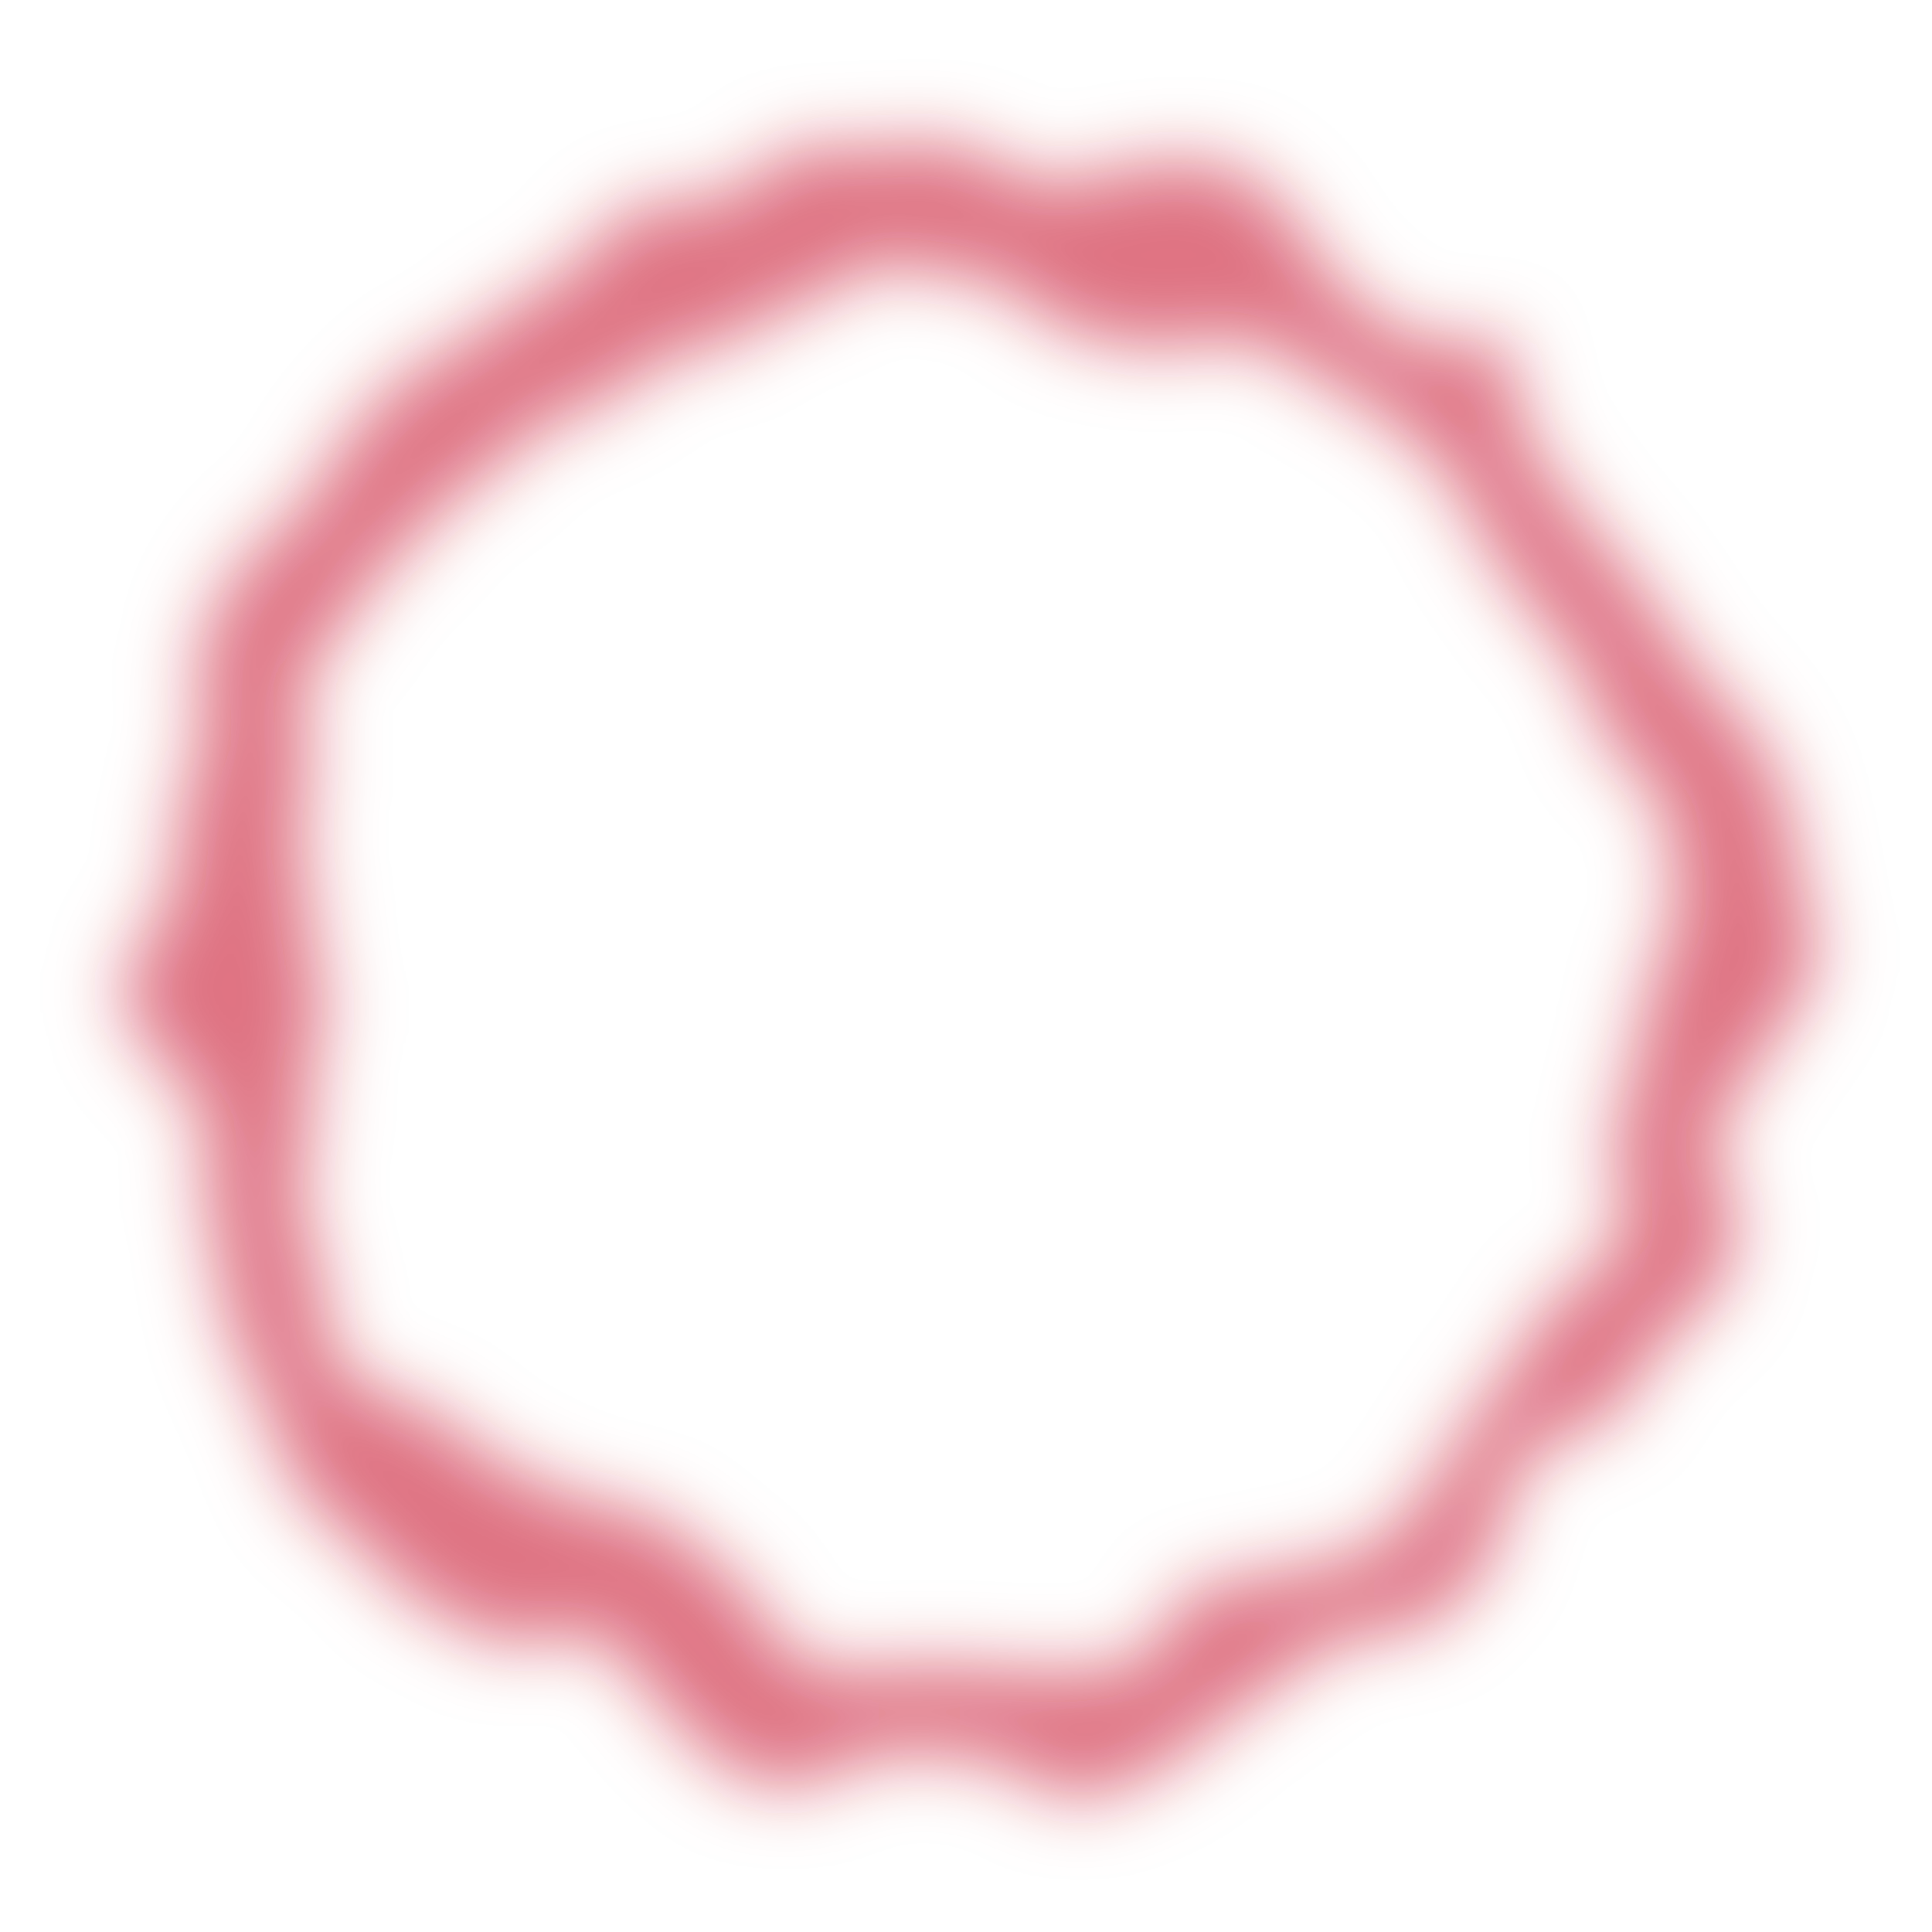
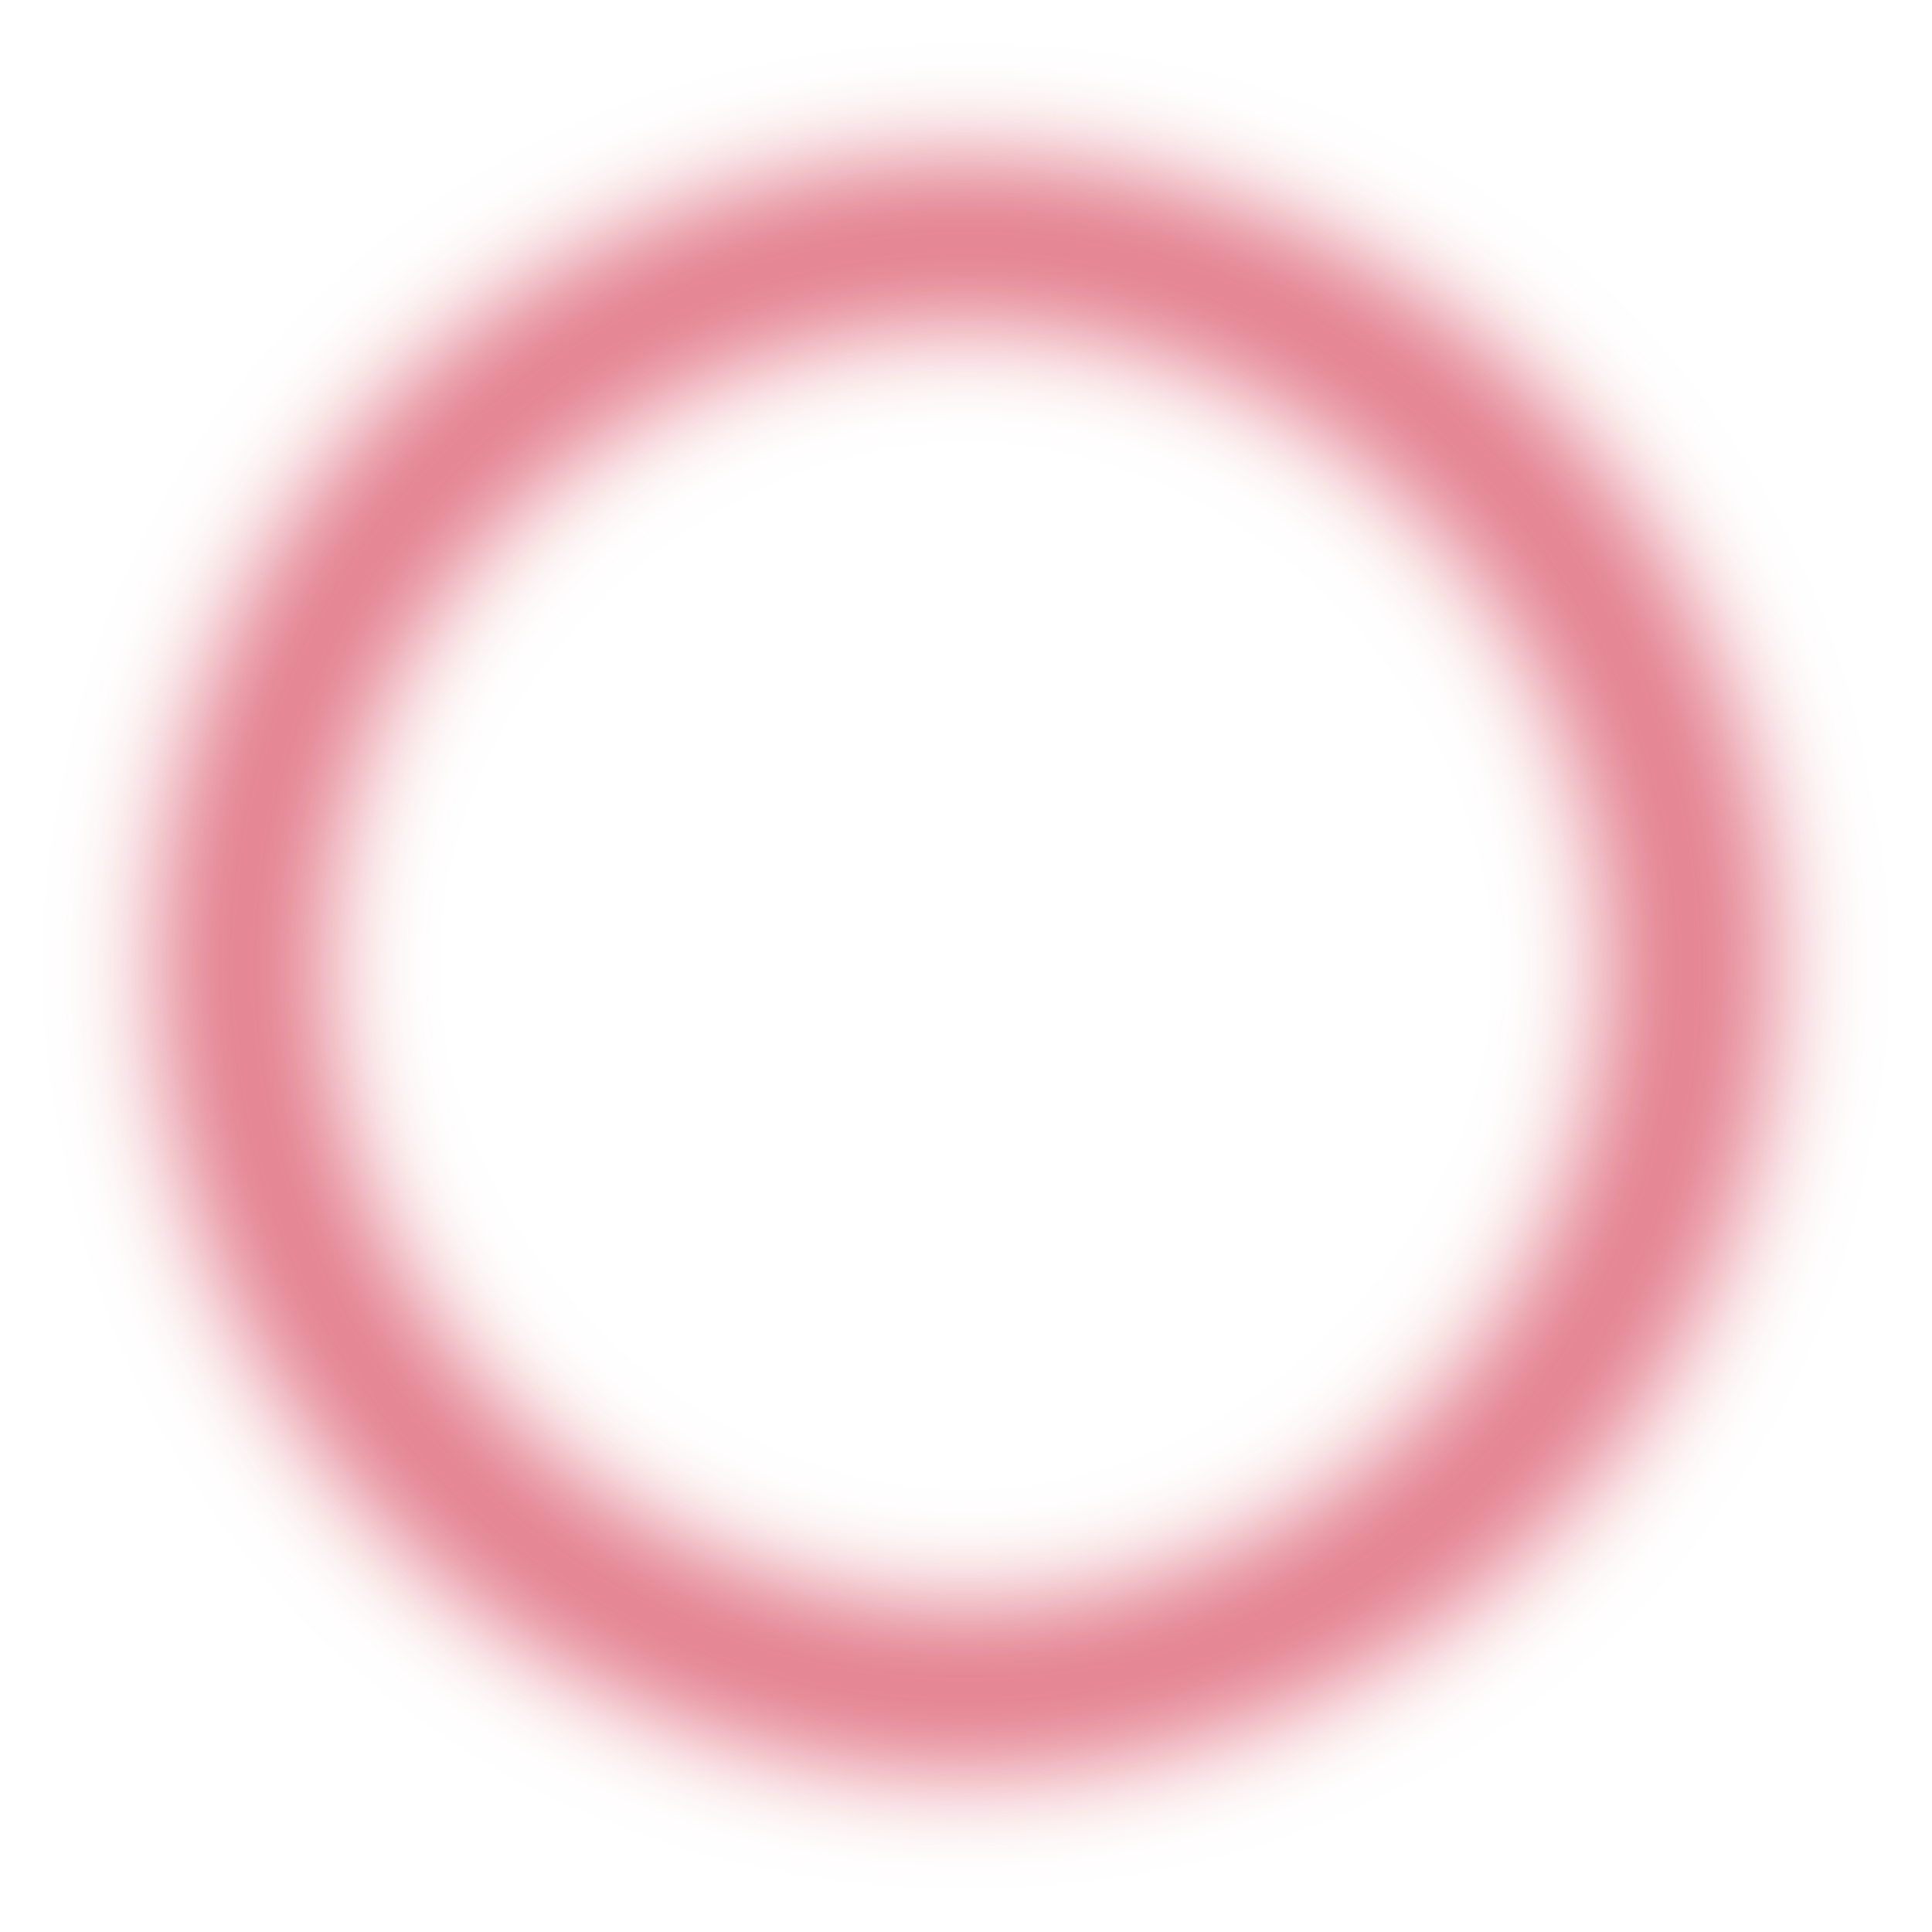
<svg xmlns="http://www.w3.org/2000/svg" viewBox="0 0 160 160">
  <defs>
-     <filter id="ds" x="-20%" y="-20%" width="140%" height="140%">
-       <feDropShadow dx="0" dy="1.4" stdDeviation="1.1" flood-color="#000" flood-opacity=".65" />
-       <feDropShadow dx="0" dy="0" stdDeviation="1.8" flood-color="#ff1f3d" flood-opacity=".4" />
+     <linearGradient id="rbBody" x1="0" y1="0" x2="0" y2="1">
+       <stop offset="0" stop-color="#e0233c" />
+       <stop offset=".55" stop-color="#a60f24" />
+       <stop offset="1" stop-color="#5c0613" />
+     </linearGradient>
+     <linearGradient id="rbDark" x1="0" y1="0" x2="0" y2="1">
+       <stop offset="0" stop-color="#8f0c1f" />
+       <stop offset="1" stop-color="#3d040c" />
+     </linearGradient>
+     <linearGradient id="rbWing" x1="0" y1="0" x2=".3" y2="1">
+       <stop offset="0" stop-color="#ff3a52" />
+       <stop offset=".5" stop-color="#d0142e" />
+       <stop offset="1" stop-color="#7d0a1a" />
+     </linearGradient>
+     <linearGradient id="rbWingFar" x1="0" y1="0" x2=".3" y2="1">
+       <stop offset="0" stop-color="#c8102b" />
+       <stop offset="1" stop-color="#5a0612" />
+     </linearGradient>
+     <linearGradient id="rbSpike" x1="0" y1="1" x2="0" y2="0">
+       <stop offset="0" stop-color="#1a1a1f" />
+       <stop offset="1" stop-color="#55555e" />
+     </linearGradient>
+     <radialGradient id="rbFire" cx=".25" cy=".5" r=".75">
+       <stop offset="0" stop-color="#fff3c4" />
+       <stop offset=".3" stop-color="#ffb020" />
+       <stop offset=".65" stop-color="#ff3d00" />
+       <stop offset="1" stop-color="#ff1f00" stop-opacity="0" />
+     </radialGradient>
+     <filter id="rbGlow" x="-25%" y="-25%" width="150%" height="150%">
+       <feDropShadow dx="0" dy="0" stdDeviation="5" flood-color="#ff1430" flood-opacity=".85" />
+       <feDropShadow dx="0" dy="0" stdDeviation="1.5" flood-color="#ff4d5e" flood-opacity=".6" />
    </filter>
-     <filter id="gl" x="-50%" y="-50%" width="200%" height="200%">
-       <feGaussianBlur stdDeviation="1" result="b" />
+     <filter id="rbSoft" x="-50%" y="-50%" width="200%" height="200%">
+       <feGaussianBlur stdDeviation="2.2" />
+     </filter>
+     <linearGradient id="iron" x1="0" y1="0" x2="1" y2="1">
+       <stop offset="0" stop-color="#5a5a62" />
+       <stop offset=".45" stop-color="#2a2a30" />
+       <stop offset="1" stop-color="#18181c" />
+     </linearGradient>
+     <filter id="vein" x="-30%" y="-30%" width="160%" height="160%">
+       <feGaussianBlur stdDeviation="1.1" result="b" />
      <feMerge>
+         <feMergeNode in="b" />
        <feMergeNode in="b" />
        <feMergeNode in="SourceGraphic" />
      </feMerge>
    </filter>
-     <filter id="mist" x="-30%" y="-30%" width="160%" height="160%">
-       <feTurbulence type="fractalNoise" baseFrequency=".05" numOctaves="2" seed="9" />
-       <feDisplacementMap in="SourceGraphic" scale="14" xChannelSelector="R" yChannelSelector="G" />
-       <feGaussianBlur stdDeviation="3" />
+     <filter id="halo" x="-30%" y="-30%" width="160%" height="160%">
+       <feGaussianBlur stdDeviation="4" />
    </filter>
-     <radialGradient id="tube" gradientUnits="userSpaceOnUse" cx="80" cy="80" r="70">
-       <stop offset=".72" stop-color="#1f0004" />
-       <stop offset=".78" stop-color="#7a0012" />
-       <stop offset=".835" stop-color="#e3243a" />
-       <stop offset=".86" stop-color="#a3001a" />
-       <stop offset=".92" stop-color="#2a0005" />
-     </radialGradient>
-     <linearGradient id="tube2" x1="0" y1="0" x2="1" y2="0">
-       <stop offset="0" stop-color="#4a0009" />
-       <stop offset=".5" stop-color="#d0102a" />
-       <stop offset="1" stop-color="#4a0009" />
-     </linearGradient>
-     <linearGradient id="headg" x1="0" y1="0" x2="0" y2="1">
-       <stop offset="0" stop-color="#ff5c5c" />
-       <stop offset=".45" stop-color="#b3001b" />
-       <stop offset="1" stop-color="#3d0007" />
-     </linearGradient>
-     <radialGradient id="wing" gradientUnits="userSpaceOnUse" cx="80" cy="80" r="95">
-       <stop offset=".64" stop-color="#1f0004" />
-       <stop offset=".78" stop-color="#6e0010" />
-       <stop offset=".9" stop-color="#c3112a" />
-       <stop offset="1" stop-color="#ff4d5e" />
-     </radialGradient>
-     <radialGradient id="wingd" gradientUnits="userSpaceOnUse" cx="80" cy="80" r="95">
-       <stop offset=".66" stop-color="#0d0002" />
-       <stop offset="1" stop-color="#5a000d" />
-     </radialGradient>
-     <linearGradient id="bone" x1="0" y1="1" x2="0" y2="0">
-       <stop offset="0" stop-color="#26292e" />
-       <stop offset=".6" stop-color="#7b818b" />
-       <stop offset="1" stop-color="#e3e6ea" />
-     </linearGradient>
-     <linearGradient id="fire" x1="0" y1="0" x2="1" y2="0">
-       <stop offset="0" stop-color="#fff3b0" />
-       <stop offset=".3" stop-color="#ffb000" />
-       <stop offset=".7" stop-color="#ff3d00" />
-       <stop offset="1" stop-color="#b00000" stop-opacity="0" />
-     </linearGradient>
-     <linearGradient id="iron" x1="0" y1="0" x2="1" y2="1">
-       <stop offset="0" stop-color="#9aa0aa" />
-       <stop offset=".3" stop-color="#4a4f58" />
-       <stop offset=".55" stop-color="#1c1f24" />
-       <stop offset=".8" stop-color="#5d636d" />
-       <stop offset="1" stop-color="#202328" />
-     </linearGradient>
-     <linearGradient id="spk" x1="0" y1="1" x2="0" y2="0">
-       <stop offset="0" stop-color="#2a2d33" />
-       <stop offset=".7" stop-color="#7b818b" />
-       <stop offset="1" stop-color="#d7dbe0" />
-     </linearGradient>
+     <symbol id="rubro" viewBox="-20 0 222 170" overflow="visible">
+       <g filter="url(#rbGlow)">
+         <g>
+           <animateTransform attributeName="transform" type="translate" values="0 0;0 -2;0 0" dur="2.4s" repeatCount="indefinite" />
+           <g>
+             <animateTransform attributeName="transform" type="rotate" values="0 88 80;7 88 80;-3 88 80;0 88 80" dur="2.4s" begin=".12s" repeatCount="indefinite" />
+             <path d="M88.0 80.0L80.0 52.0L92.0 10.0Q79.0 7.8 56.0 4.0Q61.0 11.4 42.0 20.0Q59.6 25.8 52.0 44.0Q72.6 45.3 78.0 74.0Z" fill="url(#rbWingFar)" stroke="#2a0408" stroke-width="1.2" stroke-linejoin="round" />
+             <path d="M92.0 10.0L56.0 9.6M92.0 10.0L51.7 14.6M92.0 10.0L51.1 26.2M92.0 10.0L54.2 33.6M92.0 10.0L64.8 49.2M92.0 10.0L72.8 58.4" stroke="#ffb3bd" stroke-width=".45" opacity="0.3" fill="none" />
+             <path d="M88.0 80.0L80.0 52.0L92.0 10.0M92.0 10.0L56.0 4.0M92.0 10.0L42.0 20.0M92.0 10.0L52.0 44.0" stroke="#4a050d" stroke-width="2.4" stroke-linecap="round" stroke-linejoin="round" fill="none" />
+             <path d="M88.0 80.0L80.0 52.0L92.0 10.0M92.0 10.0L56.0 4.0M92.0 10.0L42.0 20.0M92.0 10.0L52.0 44.0" stroke="#d8243a" stroke-width=".8" stroke-linecap="round" fill="none" opacity=".7" />
+             <path d="M92.0 10.0l2.5 -5" stroke="#16161a" stroke-width="1.6" stroke-linecap="round" />
+           </g>
+           <path d="M120 106C124 116 126 124 120 132L113 134" fill="none" stroke="url(#rbDark)" stroke-width="8" stroke-linecap="round" stroke-linejoin="round" />
+           <path d="M78 104C76 114 74 122 70 128" fill="none" stroke="url(#rbDark)" stroke-width="6" stroke-linecap="round" />
+           <path d="M113 134l-4 2M113 134l-3 4M70 128l-4 1M70 128l-2 4" stroke="#16161a" stroke-width="1.5" stroke-linecap="round" />
+           <g>
+             <animateTransform attributeName="transform" type="rotate" values="0 138 104;-4 138 104;2 138 104;0 138 104" dur="3.1s" repeatCount="indefinite" />
+             <path d="M137.3 95.6L141.3 86.3L141.3 95.8ZM147.0 96.8L152.1 88.4L150.9 97.5ZM156.0 99.1L162.2 91.9L159.8 100.4ZM164.2 102.6L171.4 96.8L167.8 104.5ZM171.5 107.3L179.5 103.3L174.6 109.9ZM177.4 113.3L185.9 111.4L179.8 116.5ZM181.7 120.5L190.1 121.1L183.1 124.2ZM183.8 128.7L191.5 131.7L184.2 132.7ZM183.6 137.3L189.8 142.3L182.8 141.3ZM181.3 144.7L185.7 151.0L179.4 148.2ZM177.4 150.6L179.7 157.7L174.6 153.5ZM172.3 155.0L172.6 162.2L168.9 157.1ZM166.6 157.9L164.9 164.6L162.8 159.0ZM160.5 159.1L157.2 165.0L156.5 159.3ZM154.4 158.9L149.7 163.4L150.5 158.0ZM148.7 157.0L143.0 159.8L145.2 155.0ZM143.9 153.6L137.8 154.1L141.3 150.6ZM141.2 150.0L135.4 148.7L139.5 146.4ZM139.7 146.2L134.9 143.2L139.2 142.2ZM139.4 142.5L136.1 138.1L140.2 138.5ZM140.3 139.1L138.9 133.9L142.4 135.6ZM142.3 136.2L142.9 131.1L145.4 133.8ZM145.1 134.3L147.5 130.0L148.9 133.1Z" fill="url(#rbSpike)" stroke="#0a0a0c" stroke-width=".5" />
+             <path d="M135.8 112.5L138.6 112.4L141.2 112.4L143.7 112.6L146.2 112.8L148.6 113.2L150.9 113.6L153.1 114.2L155.3 114.8L157.3 115.5L159.2 116.4L161.0 117.3L162.7 118.2L164.2 119.3L165.6 120.4L166.9 121.5L168.1 122.8L169.1 124.1L170.0 125.4L170.7 126.8L171.3 128.3L171.8 129.9L172.1 131.7L172.3 133.5L172.3 135.4L172.1 137.1L171.8 138.7L171.4 140.1L170.9 141.5L170.3 142.8L169.5 144.0L168.7 145.2L167.8 146.2L166.8 147.1L165.7 148.0L164.5 148.8L163.3 149.4L162.0 150.0L160.7 150.4L159.4 150.8L158.1 151.0L156.8 151.1L155.4 151.1L154.1 150.9L152.9 150.7L151.6 150.3L150.5 149.8L149.3 149.2L148.3 148.5L147.6 147.9L146.8 147.1L146.2 146.4L145.7 145.6L145.3 144.9L145.0 144.2L144.8 143.5L144.6 142.8L144.6 142.1L144.6 141.4L144.6 140.8L144.8 140.2L145.0 139.6L145.3 139.0L145.6 138.5L146.1 137.9L146.6 137.5L147.2 137.0L147.9 136.7L148.7 136.4L149.6 136.2L150.6 136.0L151.6 136.0L152.8 136.1L153.2 133.9L151.9 133.6L150.6 133.5L149.4 133.4L148.2 133.5L147.0 133.7L145.9 134.0L144.8 134.5L143.8 135.0L142.9 135.7L142.1 136.5L141.4 137.3L140.7 138.3L140.2 139.4L139.8 140.5L139.6 141.7L139.4 142.9L139.5 144.2L139.6 145.5L139.9 146.8L140.4 148.2L140.9 149.5L141.7 150.8L142.6 152.1L143.7 153.5L145.3 154.9L146.9 156.0L148.7 157.0L150.5 157.8L152.5 158.5L154.4 158.9L156.5 159.2L158.5 159.2L160.6 159.2L162.6 158.9L164.7 158.4L166.7 157.8L168.7 157.0L170.6 156.1L172.5 154.9L174.3 153.6L176.0 152.1L177.6 150.4L179.1 148.5L180.4 146.4L181.5 144.2L182.4 141.8L183.2 139.3L183.7 136.6L184.0 133.6L184.0 130.7L183.7 127.8L183.2 125.0L182.4 122.3L181.4 119.7L180.1 117.2L178.6 114.9L176.9 112.6L175.1 110.5L173.0 108.6L170.8 106.8L168.5 105.1L166.0 103.6L163.4 102.2L160.7 100.9L157.9 99.8L155.0 98.8L152.0 97.9L149.0 97.1L145.8 96.5L142.6 96.1L139.3 95.7L136.2 95.5Z" fill="url(#rbBody)" stroke="#2a0408" stroke-width="1.3" stroke-linejoin="round" />
+             <path d="M153.0 135.0l5-5 1 7z" fill="#16161a" />
+             <path d="M142.3 100.2L142.6 96.1M151.2 101.7L152.0 97.9M159.4 104.4L160.7 100.9M166.6 108.1L168.5 105.1M172.7 113.0L175.1 110.5M177.3 118.9L180.1 117.2M180.2 125.9L183.2 125.0M181.1 133.6L184.0 133.6M179.8 141.0L182.4 141.8M176.9 147.1L179.1 148.5M172.7 151.7L174.3 153.6M167.6 155.0L168.7 157.0M162.2 156.8L162.6 158.9M156.5 157.1L156.5 159.2M151.1 156.0L150.5 157.8M146.3 153.5L145.3 154.9M143.0 149.9L141.7 150.8M141.3 146.4L139.9 146.8M140.7 142.9L139.4 142.9M141.3 139.7L140.2 139.4M142.9 137.1L142.1 136.5M145.3 135.2L144.8 134.5" stroke="#4a050d" stroke-width=".9" opacity=".8" />
+           </g>
+           <path d="M44 40C60 43 63 60 71 72C77 80 85 83 96 82C112 79 128 83 142 92L142 109C126 116 104 116 86 106C76 99 68 94 62 87C55 78 52 66 44 61Z" fill="url(#rbBody)" stroke="#2a0408" stroke-width="1.3" stroke-linejoin="round" />
+           <path d="M46.0 60.8L49.6 56.6M48.6 63.5L52.8 60.0M50.7 66.6L55.4 63.6M52.7 70.0L57.5 67.4M54.5 73.6L59.4 71.2M56.3 77.3L61.2 74.9M58.2 81.1L63.0 78.4M60.3 84.7L64.9 81.7M63.0 88.1L67.0 84.3M66.3 91.3L70.0 87.2M70.0 94.3L73.3 90.0M73.9 97.1L76.9 92.5M78.2 99.7L80.9 94.9M82.7 102.0L85.1 97.1M87.5 104.1L89.6 99.0M92.5 105.9L94.3 100.7M97.8 107.5L99.1 102.2M103.0 108.7L104.0 103.3M108.2 109.5L108.9 104.0M113.5 110.0L113.8 104.5M118.8 110.1L118.7 104.6M124.0 110.0L123.7 104.5M129.2 109.5L128.6 104.0M134.5 108.7L133.5 103.3" stroke="#4a050d" stroke-width="1" opacity=".85" />
+           <path d="M48 64C56 72 58 84 66 92C76 101 92 108 110 110C120 111 130 110 138 108" fill="none" stroke="#ff6b7a" stroke-width=".8" opacity=".35" />
+           <path d="M50 44C62 48 64 62 72 73C79 81 88 84 98 84C112 83 126 87 138 95" fill="none" stroke="#ff5a6c" stroke-width="1.4" opacity=".55" stroke-linecap="round" />
+           <path d="M45.4 39.7L51.9 35.5L50.0 41.2ZM51.6 42.0L59.1 40.4L55.3 45.0ZM56.5 46.4L64.3 46.7L59.4 50.2ZM60.5 52.1L68.1 53.5L62.8 56.3ZM63.8 58.5L71.4 60.3L65.9 62.9ZM67.1 65.2L74.7 66.6L69.3 69.4ZM70.2 71.1L78.0 71.1L73.3 74.8ZM73.2 74.8L80.8 73.5L76.8 77.9ZM76.6 77.7L83.1 76.3L80.7 80.1ZM80.4 80.0L86.5 77.3L84.9 81.5ZM84.7 81.5L90.3 77.8L89.5 82.2ZM89.6 82.2L94.5 77.7L94.4 82.2ZM95.6 82.0L100.1 77.1L100.4 81.6ZM103.6 81.5L108.7 77.2L108.4 81.7ZM111.4 82.1L117.0 78.5L116.2 82.9ZM119.1 83.6L125.0 80.7L123.7 85.0ZM126.4 85.9L132.6 83.7L130.8 87.8ZM133.2 89.0L139.7 87.4L137.4 91.3Z" fill="url(#rbSpike)" stroke="#0a0a0c" stroke-width=".5" stroke-linejoin="round" />
+           <path d="M132 102C140 110 142 120 136 128L127 132" fill="none" stroke="url(#rbBody)" stroke-width="10" stroke-linecap="round" stroke-linejoin="round" />
+           <path d="M132 102C140 110 142 120 136 128L127 132" fill="none" stroke="#2a0408" stroke-width="1" opacity=".6" />
+           <path d="M88 104C90 114 90 120 84 128" fill="none" stroke="url(#rbBody)" stroke-width="7.5" stroke-linecap="round" />
+           <path d="M127 132l-5 1M127 132l-4 4M128 133l-1 4.5M84 128l-5 0M84 128l-3.5 3.5M85 129l-.5 4.5" stroke="#16161a" stroke-width="1.7" stroke-linecap="round" />
+           <path d="M40 42L52 22L50 36Z M36 40L40 18L44 37Z" fill="url(#rbSpike)" stroke="#0a0a0c" stroke-width=".6" stroke-linejoin="round" />
+           <path d="M47 41C42 35 34 34 27 36L12 44C8 46 6 49 8 51L22 53L36 54L46 50Z" fill="url(#rbBody)" stroke="#2a0408" stroke-width="1.3" stroke-linejoin="round" />
+           <path d="M46 50L36 56L24 60L14 60C11 60 11 57 14 56L26 55L36 54Z" fill="url(#rbDark)" stroke="#2a0408" stroke-width="1.2" stroke-linejoin="round" />
+           <path d="M14 51.5l1.6 2 1.2-2.2 1.4 2 1.3-2.1 1.4 2 1.3-2 1.4 1.9 1.3-2M15 56.6l1.3-1.6 1.2 1.7 1.3-1.6 1.2 1.6 1.3-1.5 1.2 1.5" fill="none" stroke="#fff4ee" stroke-width=".9" stroke-linejoin="round" />
+           <path d="M28 38C33 37 39 38 44 41" stroke="#ff6b7a" stroke-width="1" fill="none" opacity=".7" />
+           <path d="M27 42L36 40.5L38 43" fill="none" stroke="#2a0408" stroke-width="1.4" stroke-linecap="round" />
+           <ellipse cx="32" cy="43.2" rx="2.6" ry="1.5" fill="#ffd34d" />
+           <ellipse cx="32" cy="43.2" rx="4.5" ry="3" fill="#ffb020" opacity=".35" filter="url(#rbSoft)">
+             <animate attributeName="opacity" values=".2;.6;.2" dur="1.6s" repeatCount="indefinite" />
+           </ellipse>
+           <circle cx="11" cy="46" r=".8" fill="#2a0408" />
+           <path d="M40 52L44 60L38 56Z M46 46L52 50L46 52Z" fill="url(#rbSpike)" stroke="#0a0a0c" stroke-width=".5" />
+           <g>
+             <animate attributeName="opacity" values=".75;1;.8;1;.75" dur=".7s" repeatCount="indefinite" />
+             <ellipse cx="17" cy="55" rx="9" ry="4" fill="url(#rbFire)" filter="url(#rbSoft)" />
+             <ellipse cx="18" cy="55" rx="5" ry="2" fill="#ffe08a" opacity=".9" />
+           </g>
+           <path d="M10 55C2 53-6 52-16 54C-8 56-6 58-14 62C-4 61 2 60 10 57Z" fill="url(#rbFire)" opacity="0">
+             <animate attributeName="opacity" values="0;0;1;.9;0" keyTimes="0;.64;.7;.88;1" dur="4.2s" repeatCount="indefinite" />
+           </path>
+           <g>
+             <animateTransform attributeName="transform" type="rotate" values="0 98 84;-8 98 84;3 98 84;0 98 84" dur="2.4s" repeatCount="indefinite" />
+             <path d="M98.0 84.0L112.0 50.0L128.0 12.0Q153.2 17.0 198.0 26.0Q177.7 35.8 196.0 64.0Q170.5 60.2 178.0 94.0Q148.2 70.3 134.0 92.0Z" fill="url(#rbWing)" stroke="#2a0408" stroke-width="1.2" stroke-linejoin="round" />
+             <path d="M128.0 12.0L189.0 36.0M128.0 12.0L188.4 47.7M128.0 12.0L182.3 67.0M128.0 12.0L176.8 76.2M128.0 12.0L158.4 83.5M128.0 12.0L144.9 82.9" stroke="#ffb3bd" stroke-width=".45" opacity="0.55" fill="none" />
+             <path d="M98.0 84.0L112.0 50.0L128.0 12.0M128.0 12.0L198.0 26.0M128.0 12.0L196.0 64.0M128.0 12.0L178.0 94.0" stroke="#4a050d" stroke-width="3" stroke-linecap="round" stroke-linejoin="round" fill="none" />
+             <path d="M98.0 84.0L112.0 50.0L128.0 12.0M128.0 12.0L198.0 26.0M128.0 12.0L196.0 64.0M128.0 12.0L178.0 94.0" stroke="#d8243a" stroke-width=".8" stroke-linecap="round" fill="none" opacity=".7" />
+             <path d="M128.0 12.0l-2.5 -5" stroke="#16161a" stroke-width="1.6" stroke-linecap="round" />
+           </g>
+         </g>
+       </g>
+     </symbol>
  </defs>
-   <circle cx="80" cy="80" r="62" fill="none" stroke="#c4001e" stroke-width="10" opacity=".55" filter="url(#mist)">
-     <animate attributeName="opacity" values=".35;.7;.35" dur="3.2s" repeatCount="indefinite" />
-     <animateTransform attributeName="transform" type="rotate" values="0 80 80;360 80 80" dur="30s" repeatCount="indefinite" />
+   <circle cx="80" cy="80" r="60" fill="none" stroke="#c8001e" stroke-width="14" opacity=".5" filter="url(#halo)">
+     <animate attributeName="opacity" values=".3;.65;.3" dur="3s" repeatCount="indefinite" />
  </circle>
</svg>
